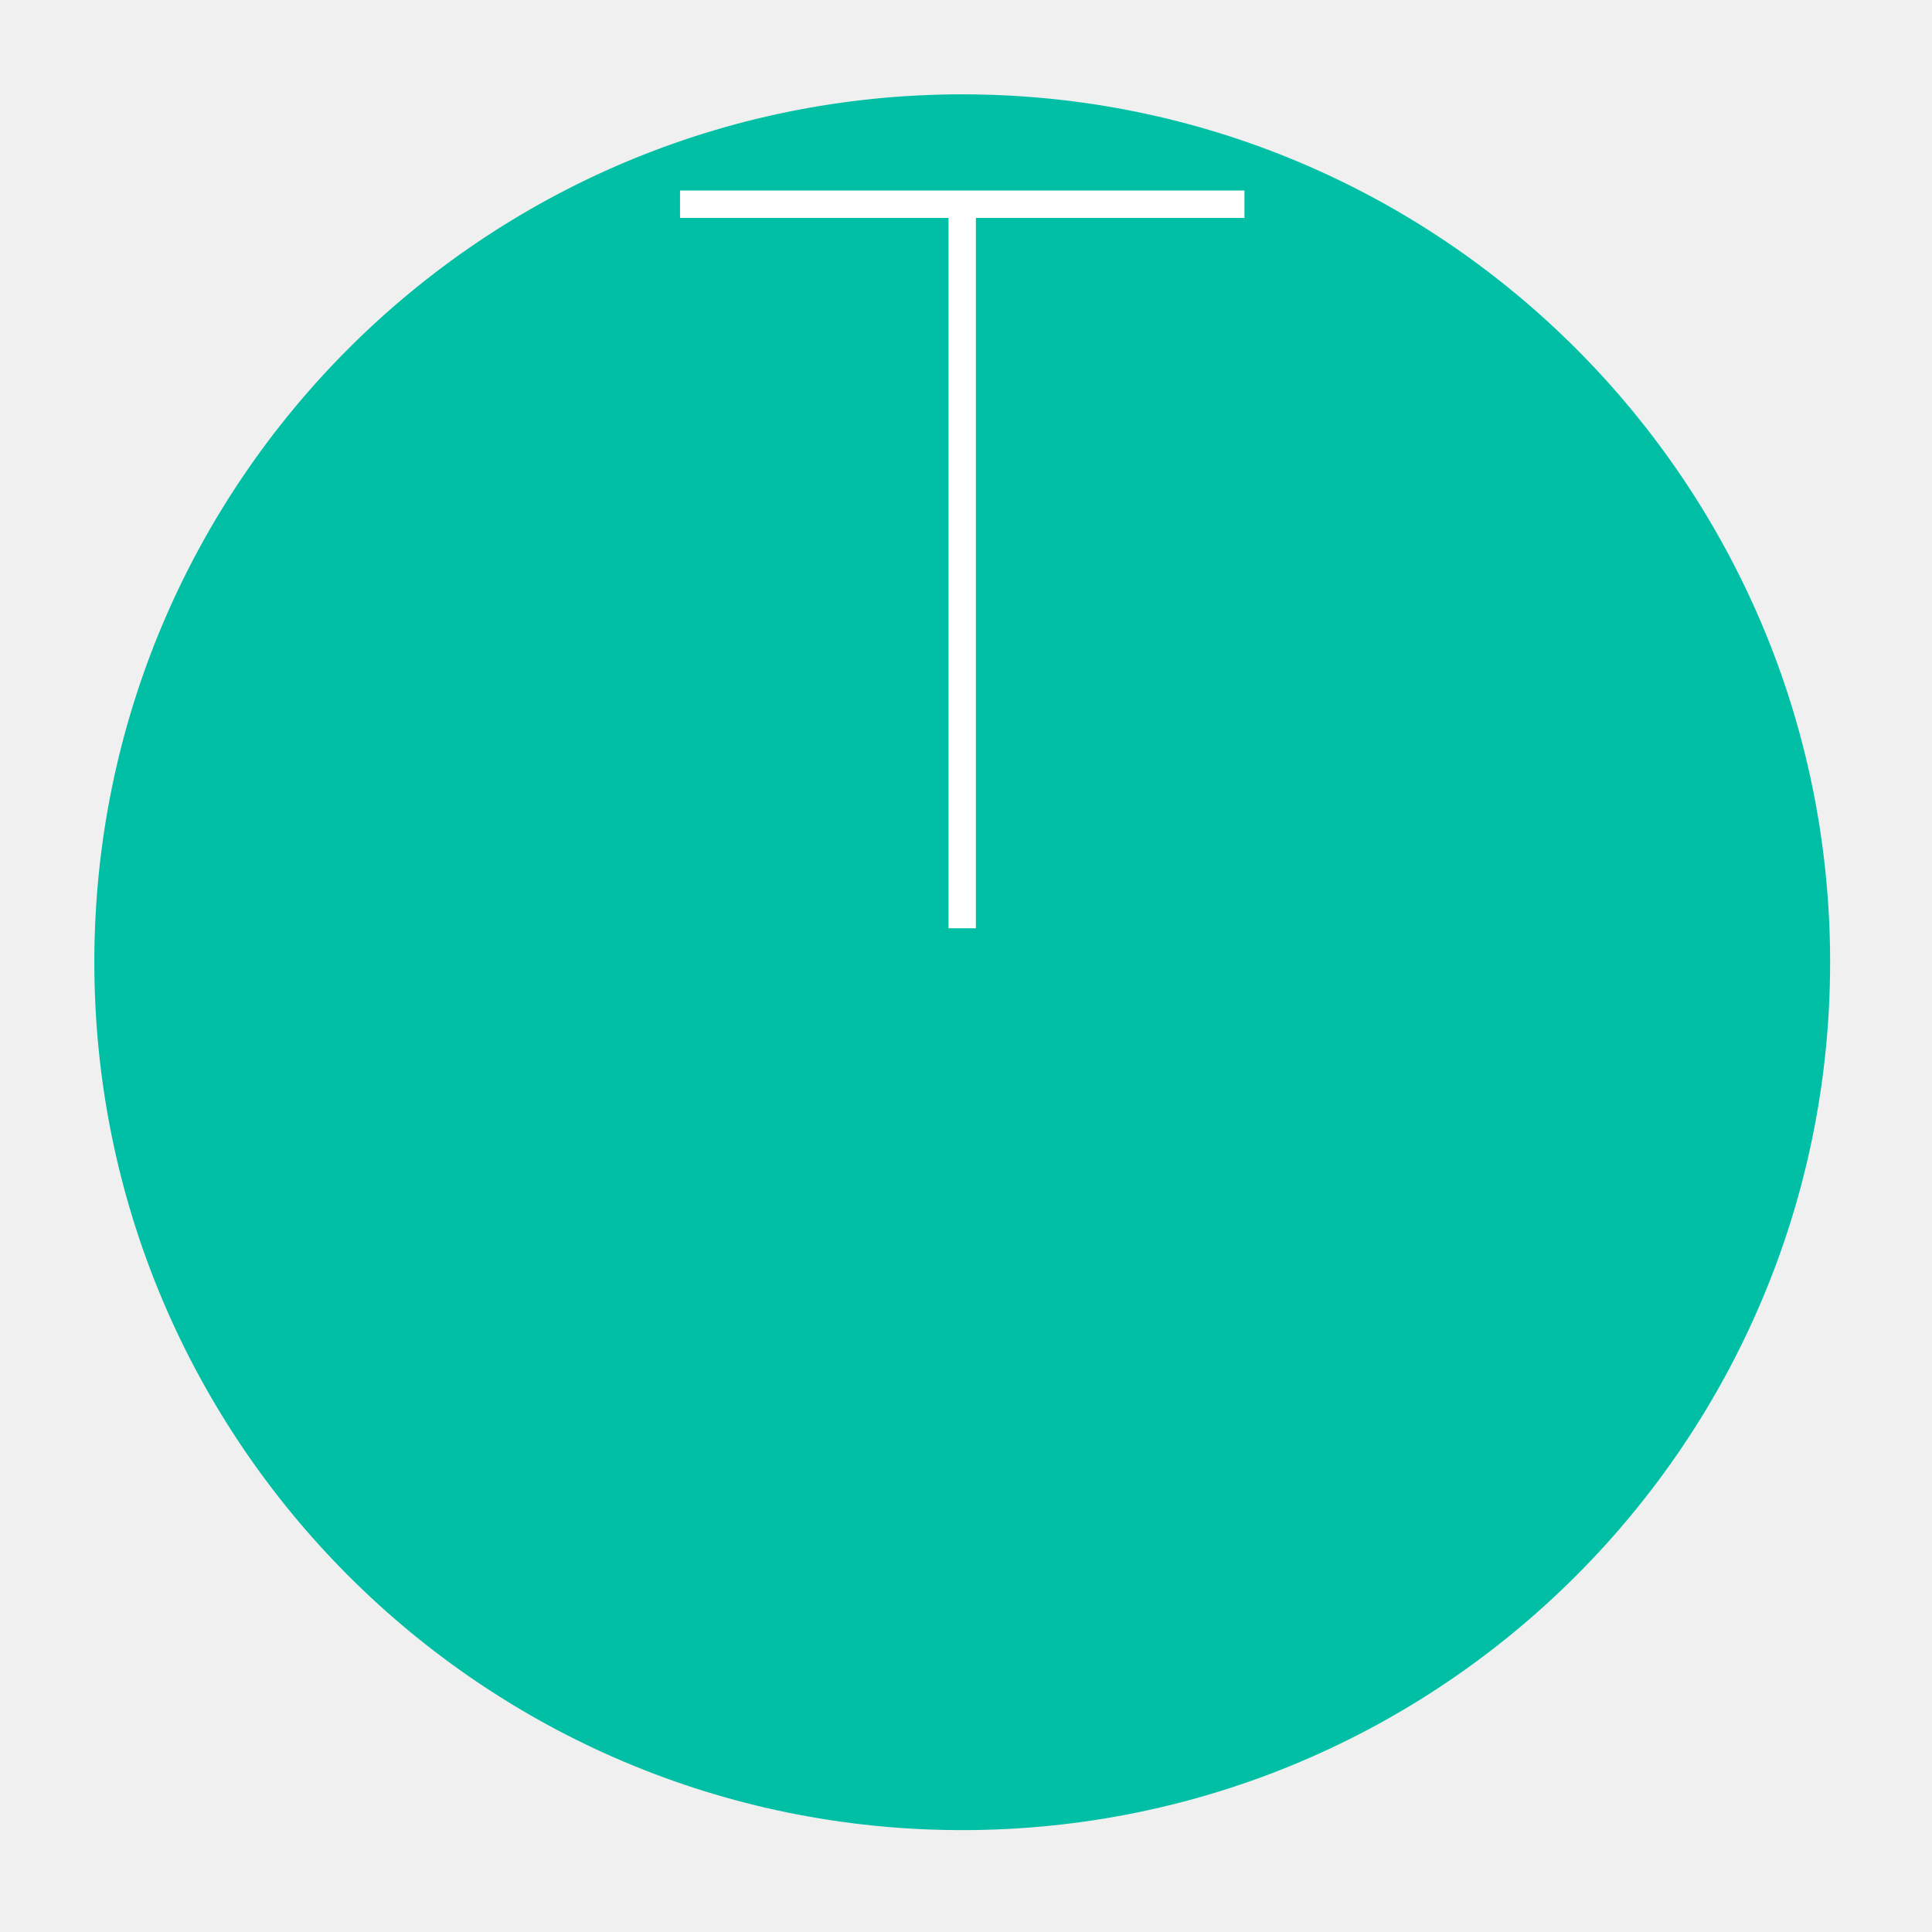
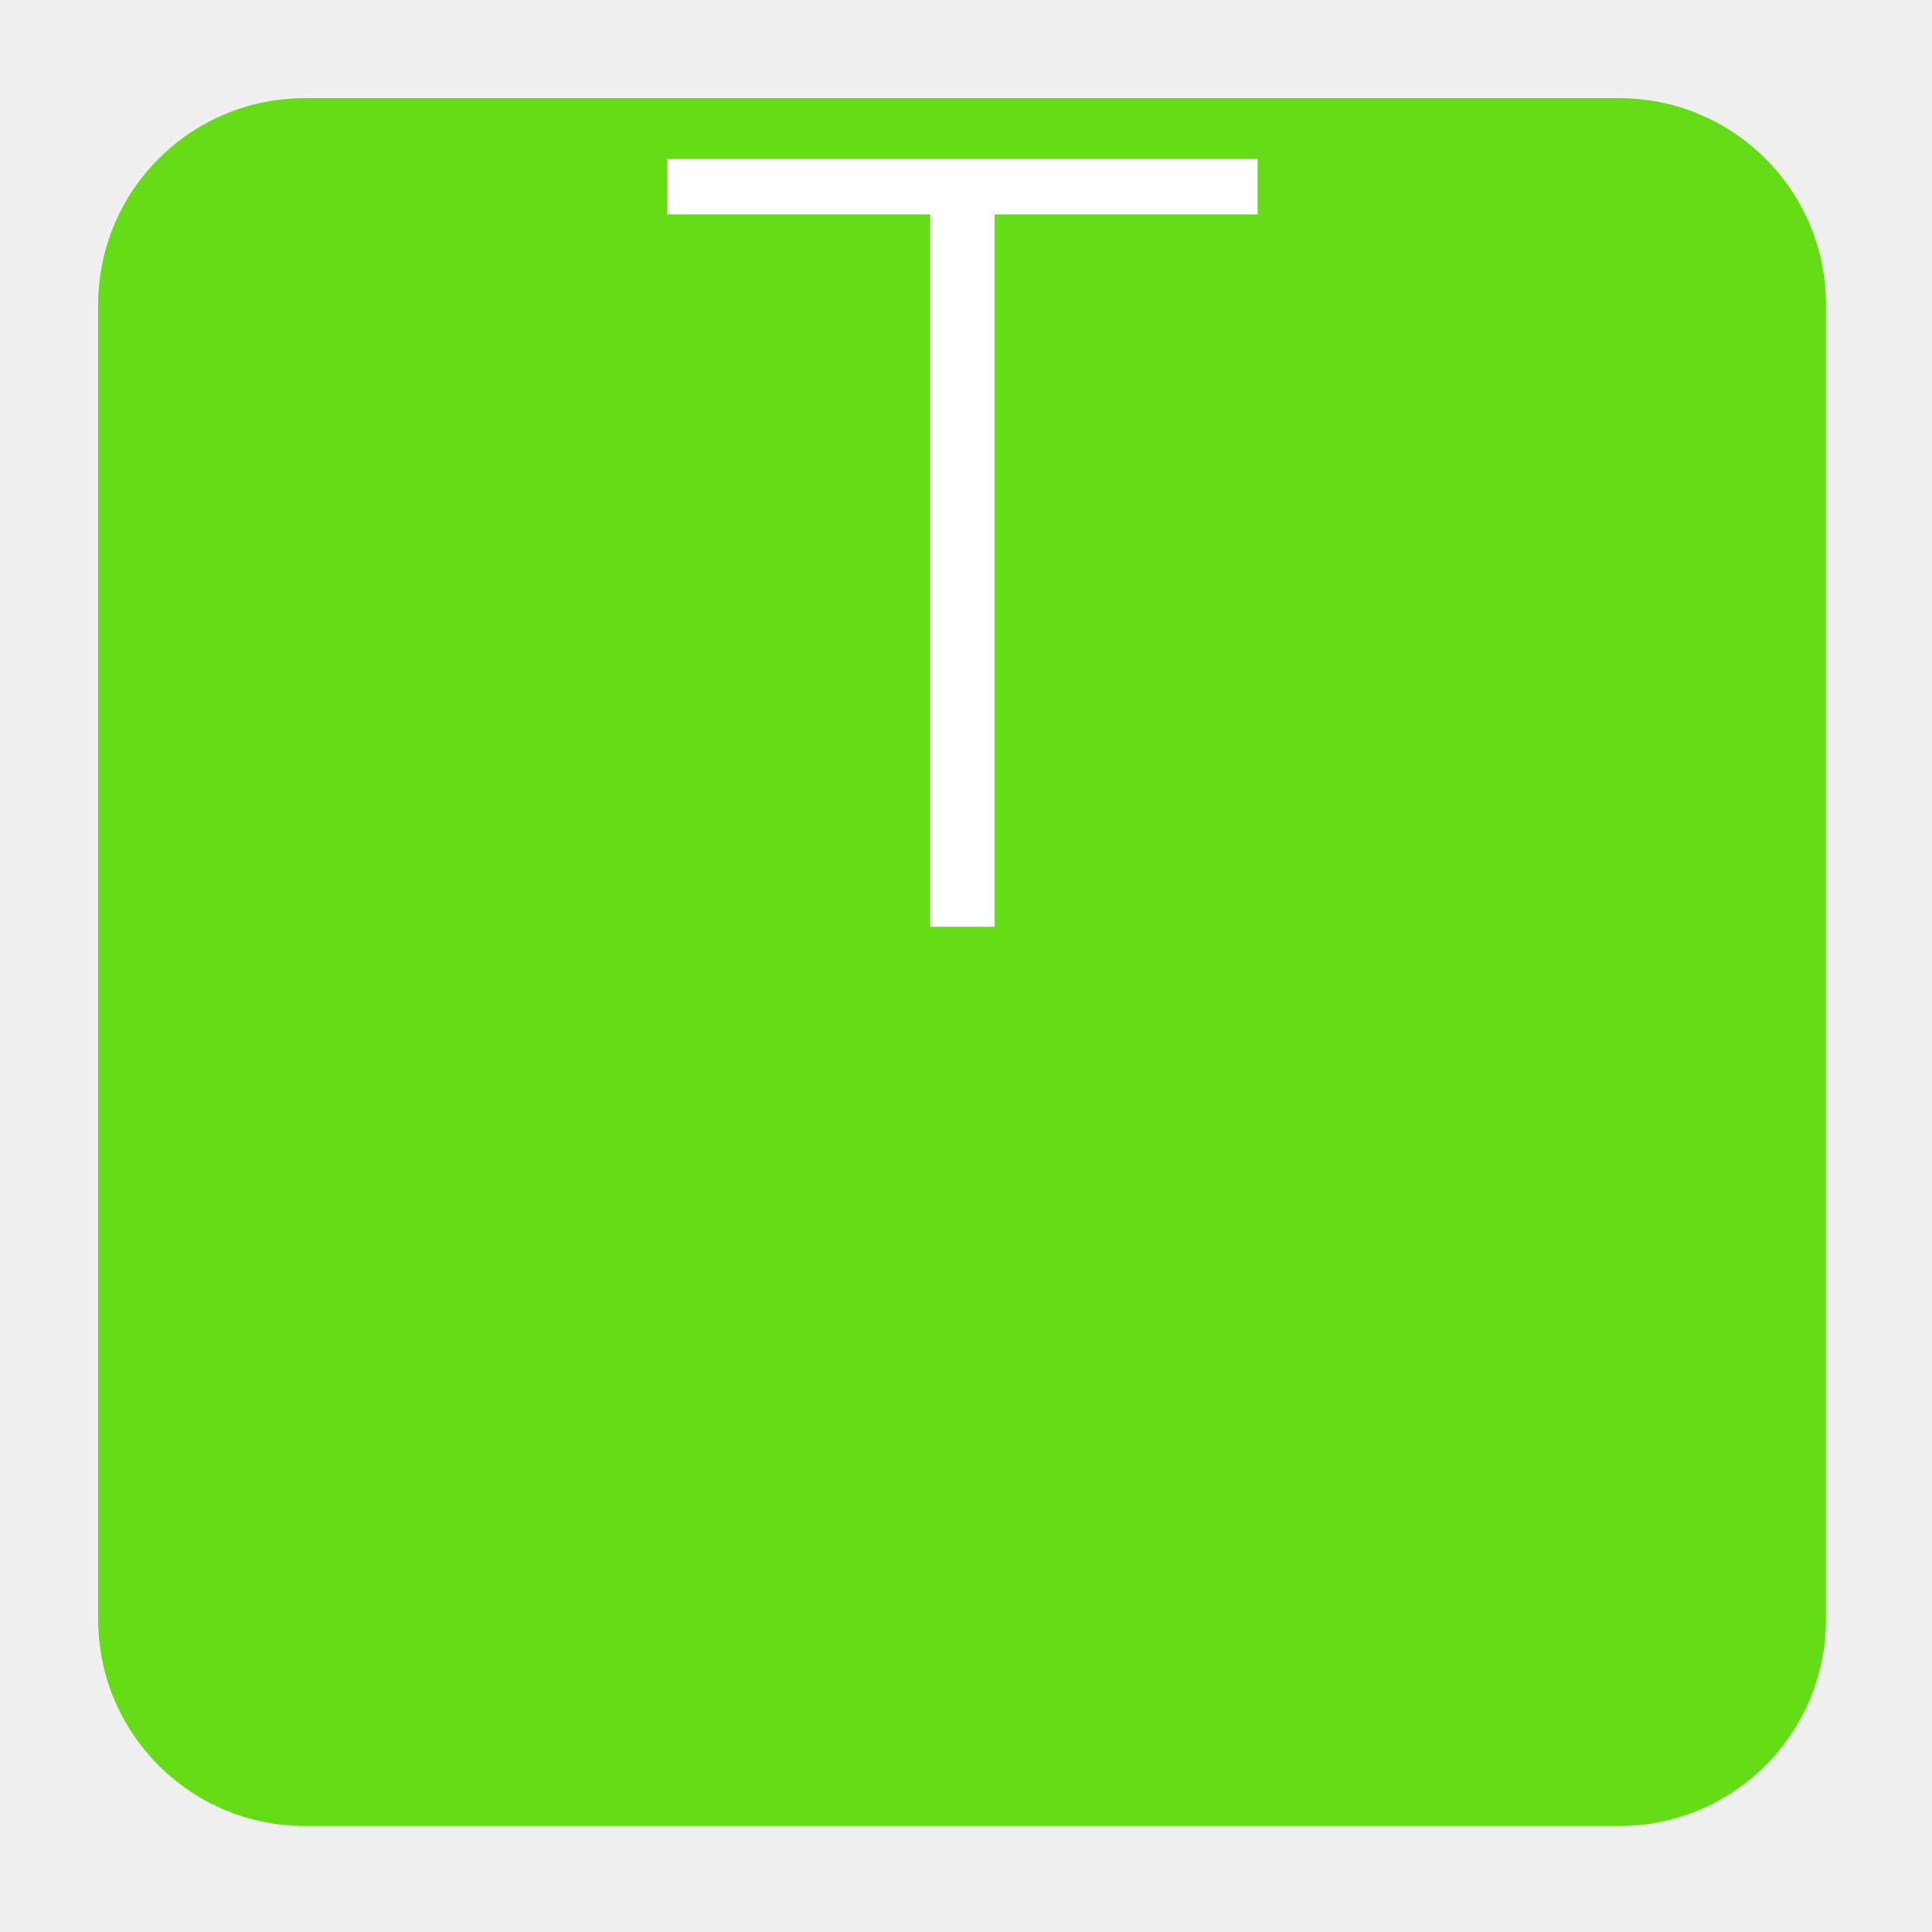
- <svg xmlns="http://www.w3.org/2000/svg" width="532" height="532" viewBox="0 0 512 512">
-   <circle cx="255" cy="255" r="230" fill="#00bfa5" />
-   <text x="255" y="246" alignment-baseline="central" text-anchor="middle" fill="#fff" font-size="275" font-weight="100" font-family="Roboto">T</text>
+ <svg xmlns="http://www.w3.org/2000/svg" width="512" height="512" viewBox="0 0 492 492">
+   <rect ry="52.601" y="25" x="25" height="440" width="440" fill="#64dd17" stroke="none" stroke-width="1.357" />
+   <text fill="#ffffff" text-anchor="middle" font-family="Roboto" font-weight="300" font-size="275" alignment-baseline="central" y="236" x="245">T</text>
</svg>
